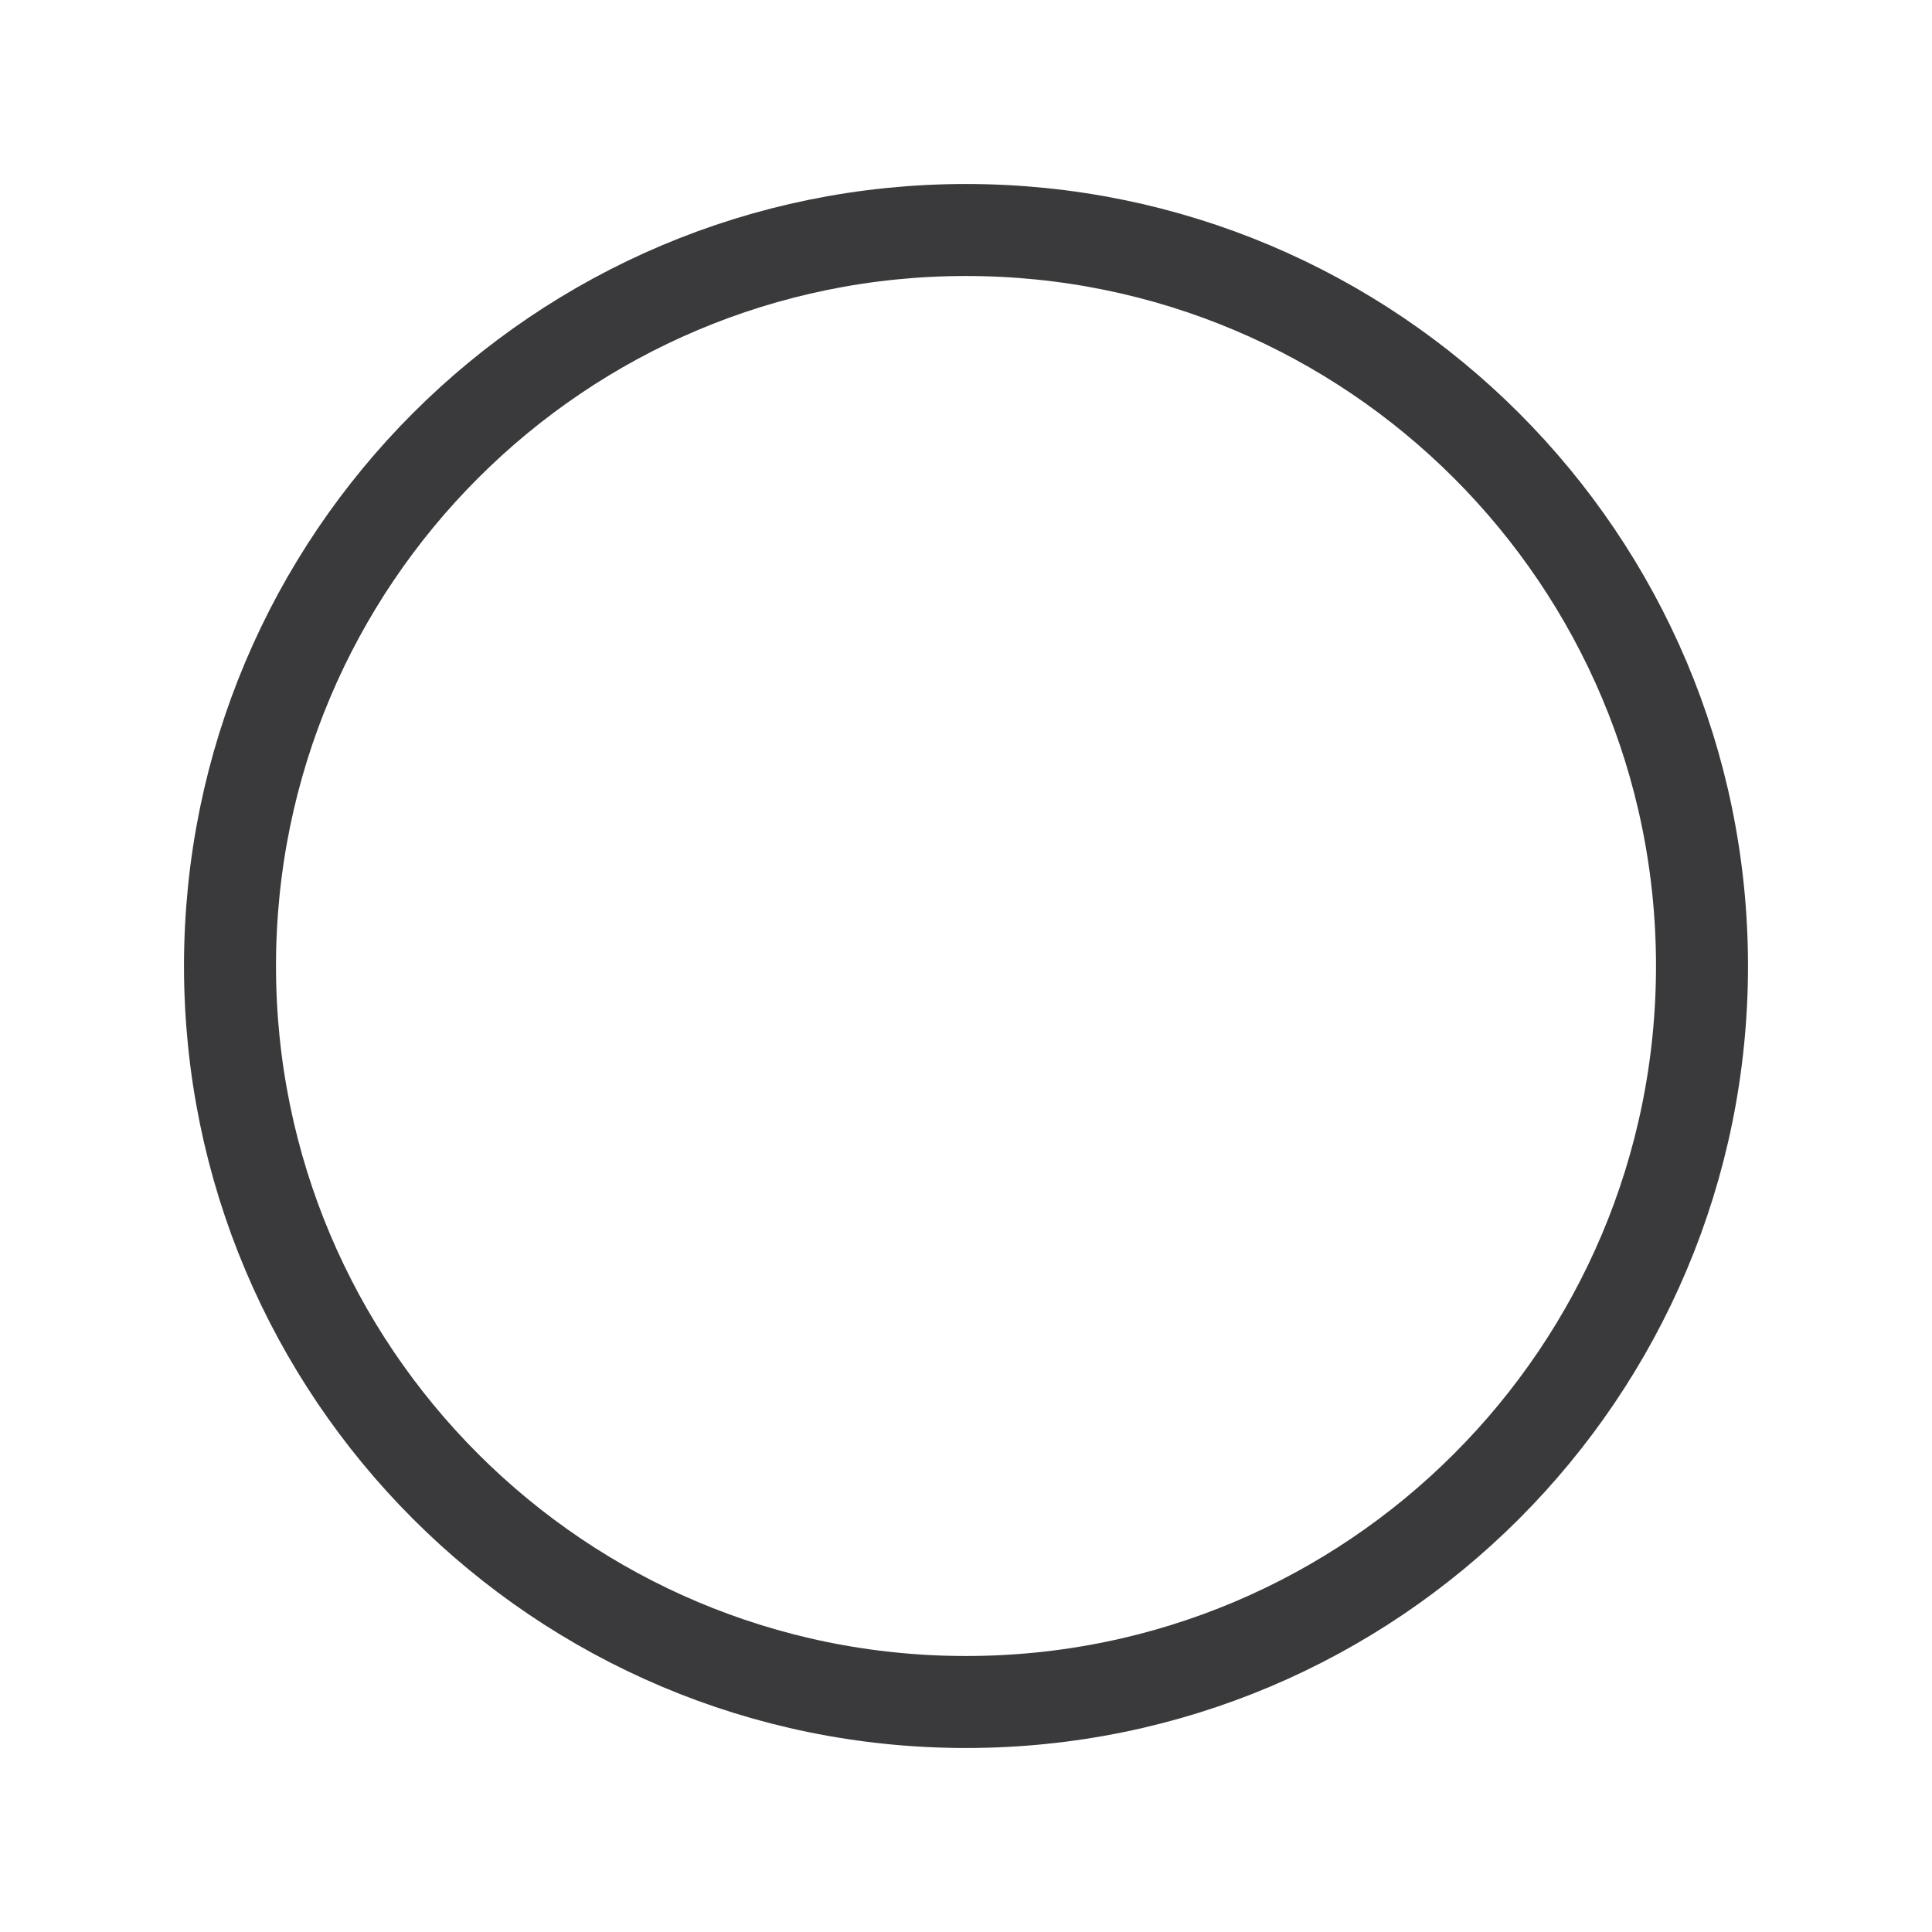
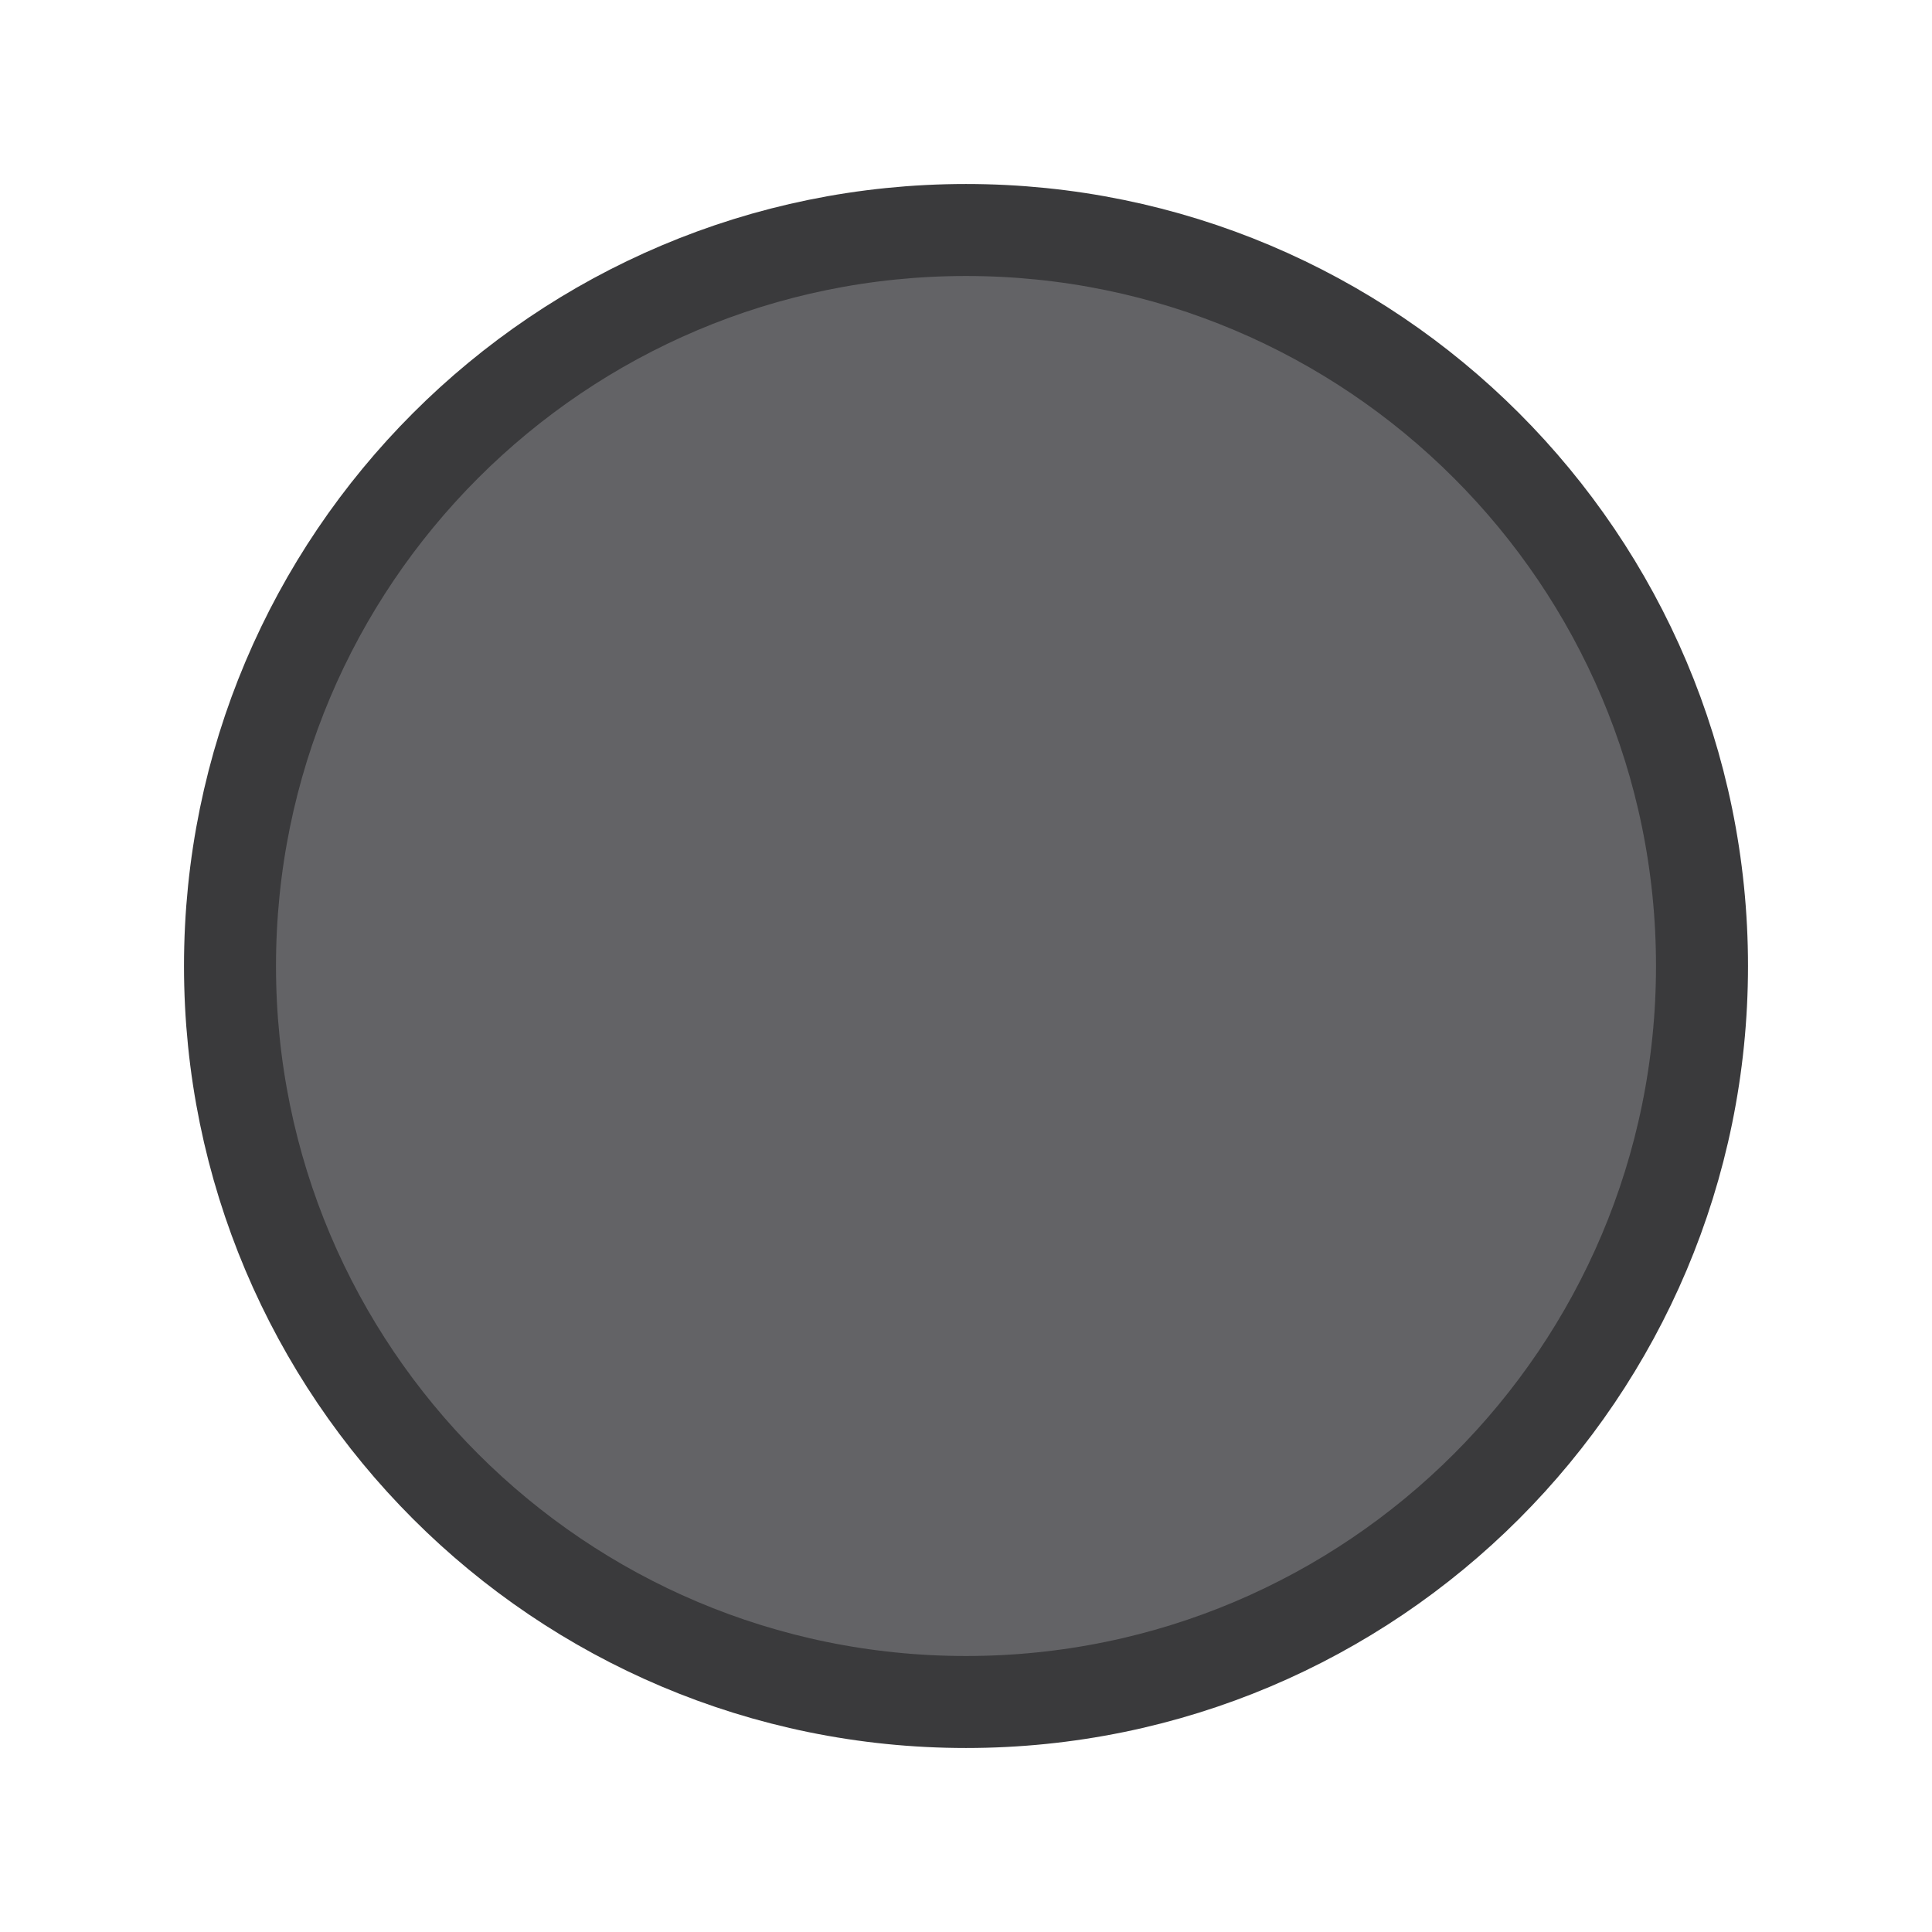
- <svg xmlns="http://www.w3.org/2000/svg" width="20px" height="20px" viewBox="0 0 21 21">
-   <circle cx="10.5" cy="10.5" fill="none" r="8" stroke="currentColor" stroke-linecap="round" stroke-linejoin="round" color="#3a3a3c" />
+ <svg xmlns="http://www.w3.org/2000/svg" width="10px" height="10px" viewBox="0 0 21 21">
+   <circle cx="10.5" cy="10.5" fill="#636366" r="8" stroke="currentColor" stroke-linecap="round" stroke-linejoin="round" color="#3a3a3c" />
</svg>
